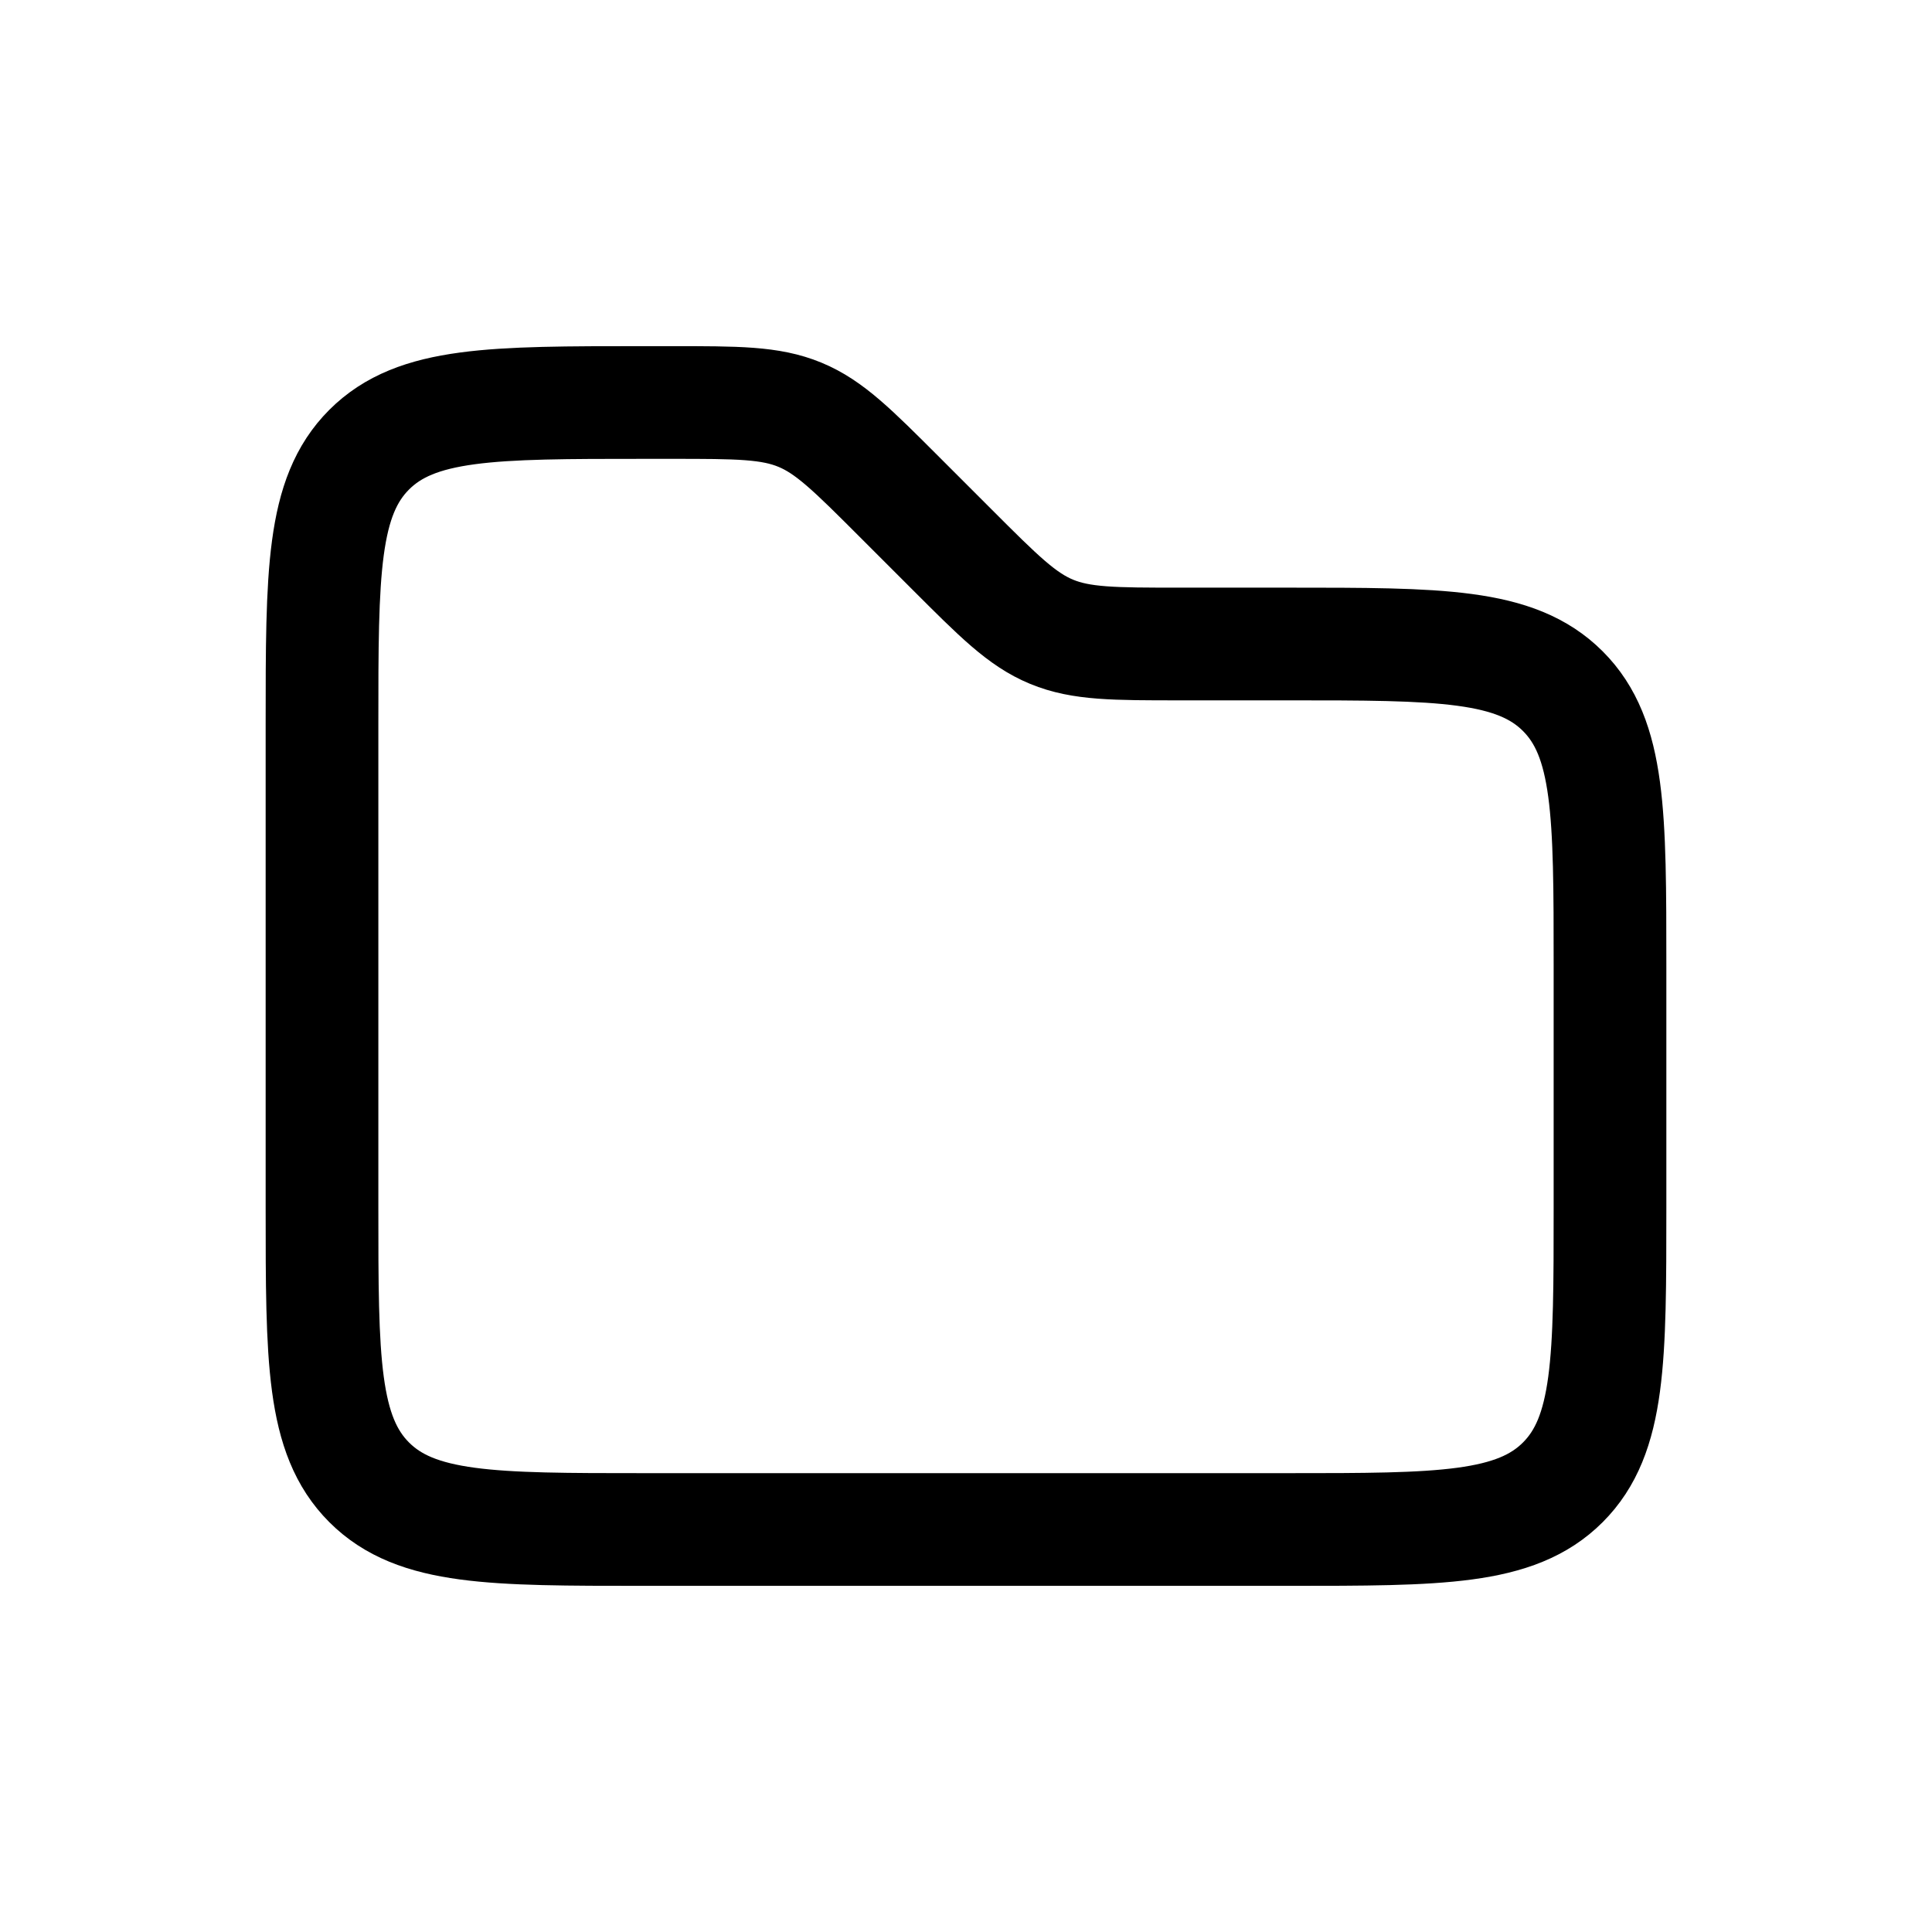
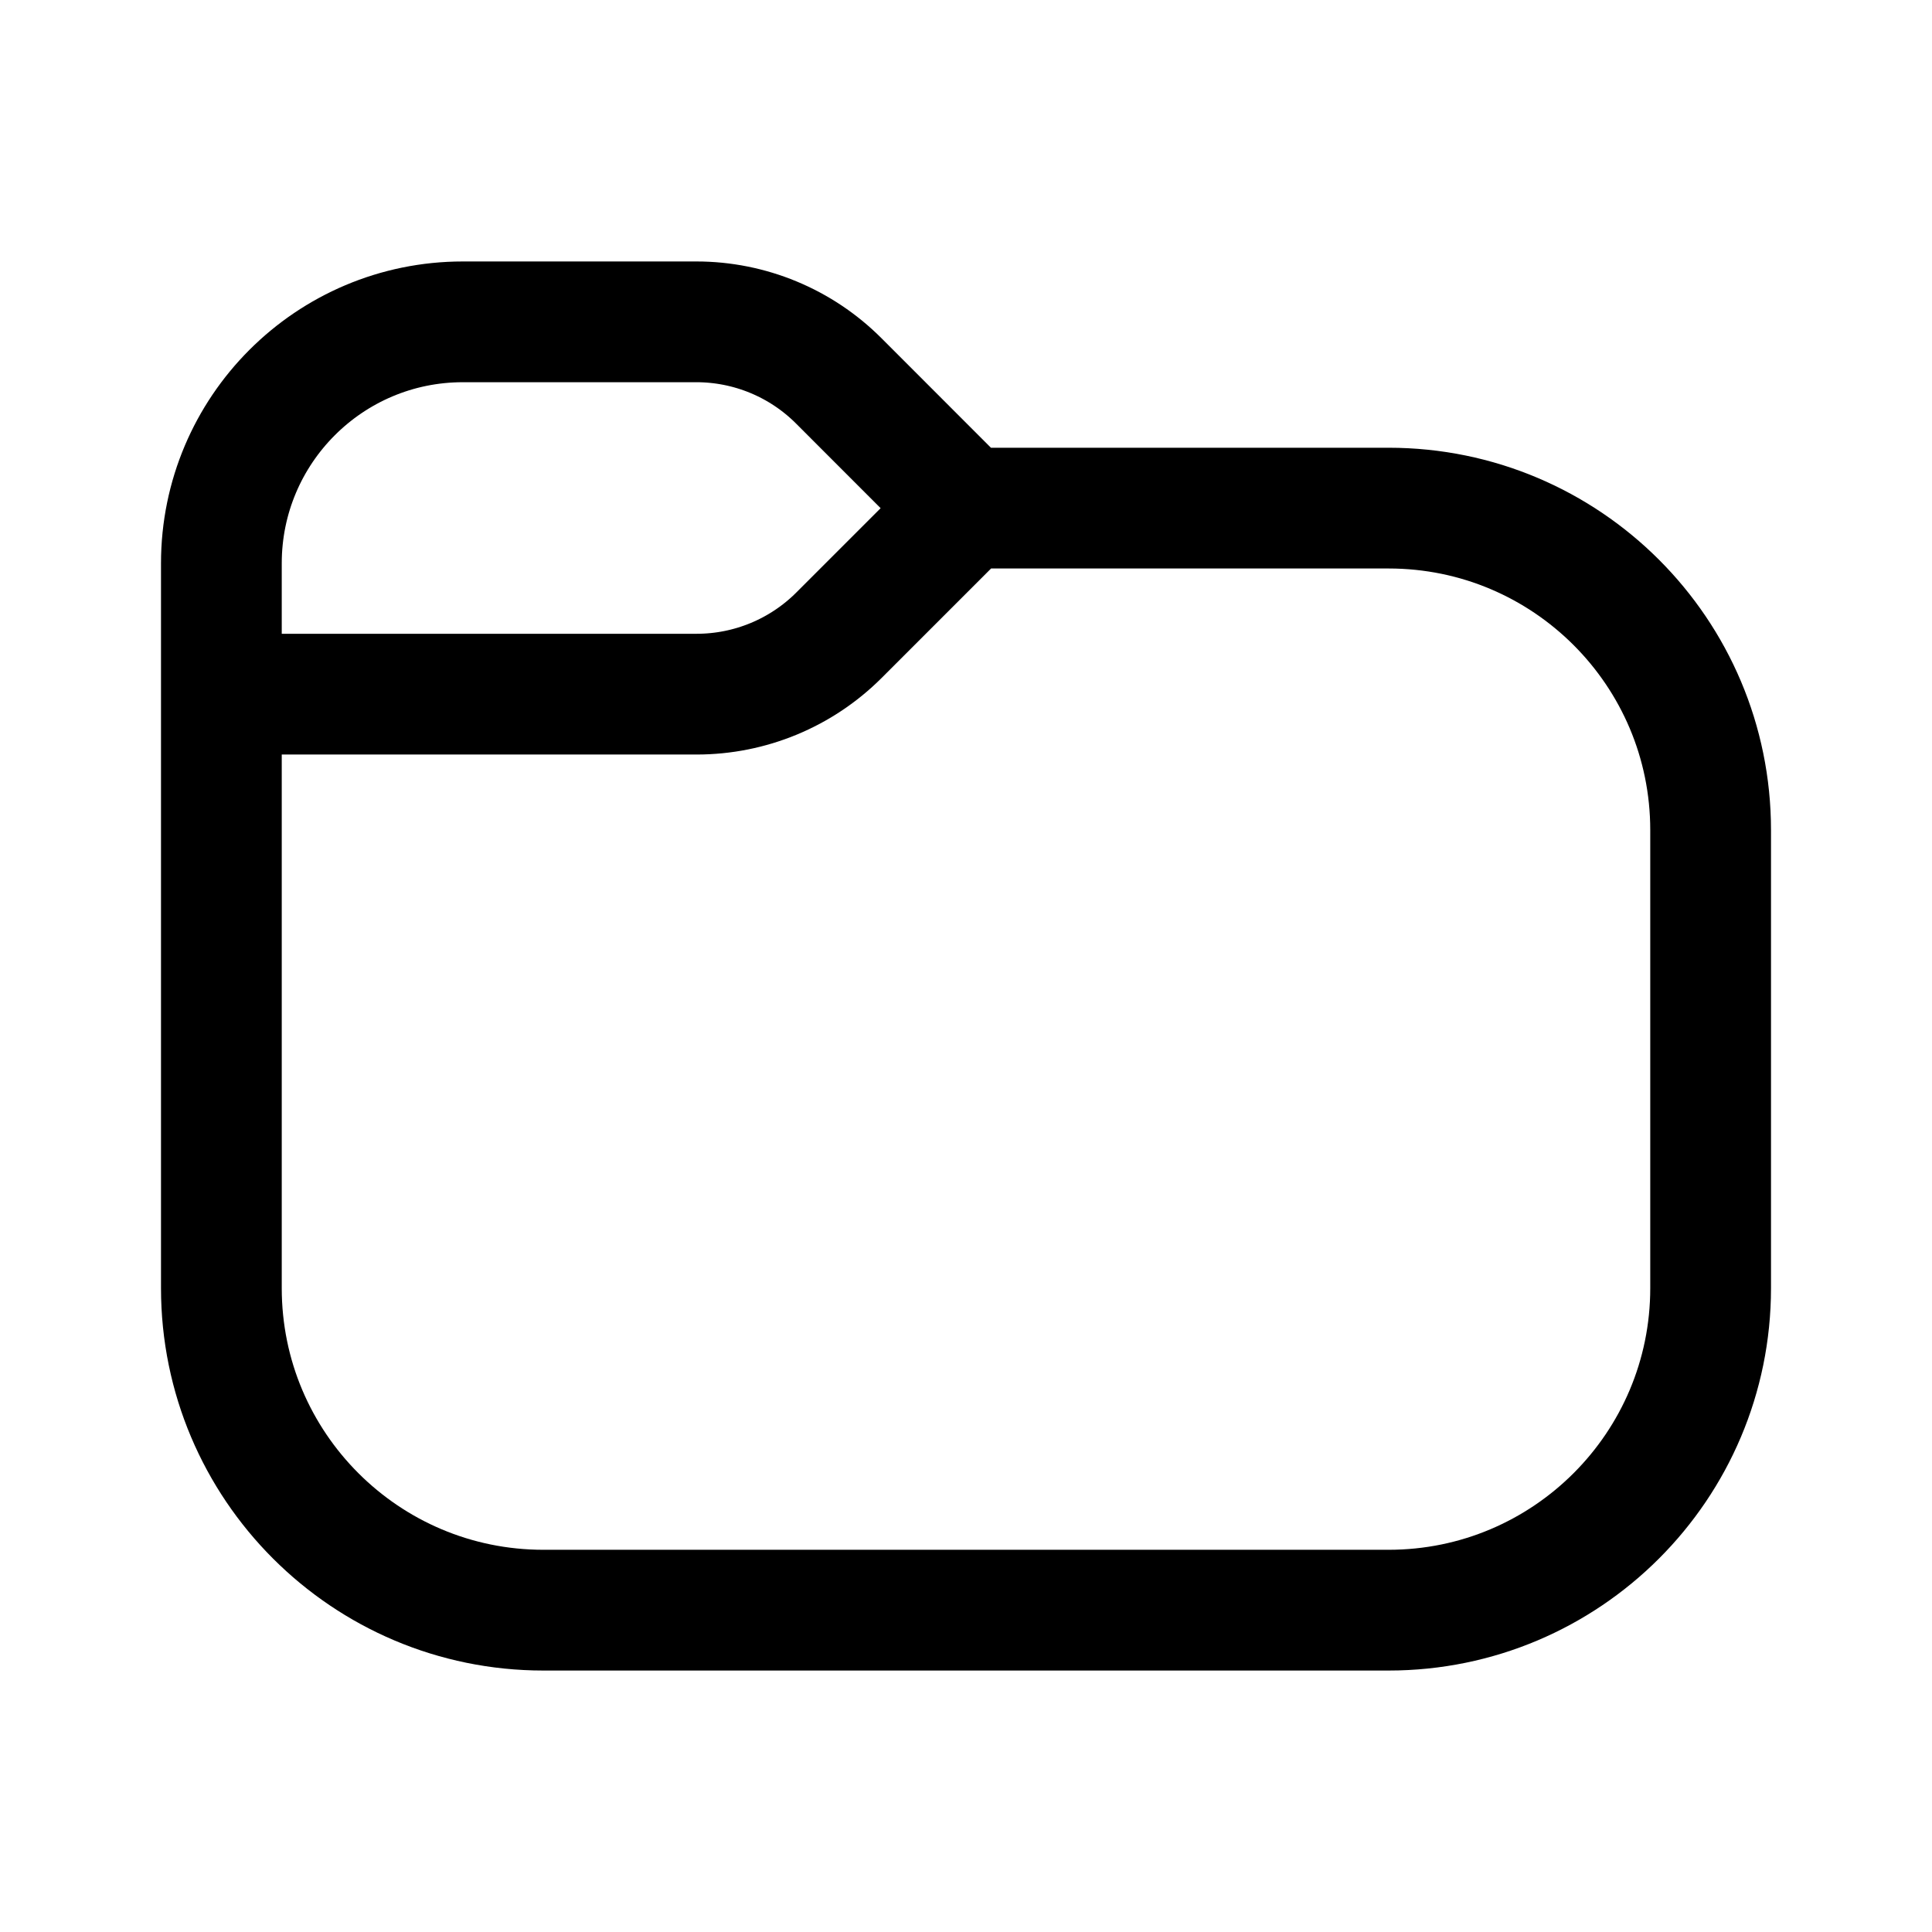
- <svg xmlns="http://www.w3.org/2000/svg" width="24" height="24" viewBox="0 0 24 24" fill="none">
-   <path d="M4 9C4 7.114 4 6.172 4.586 5.586C5.172 5 6.114 5 8 5H8.343C9.161 5 9.569 5 9.937 5.152C10.305 5.304 10.594 5.594 11.172 6.172L11.828 6.828C12.406 7.406 12.695 7.696 13.063 7.848C13.431 8 13.839 8 14.657 8H16C17.886 8 18.828 8 19.414 8.586C20 9.172 20 10.114 20 12V15C20 16.886 20 17.828 19.414 18.414C18.828 19 17.886 19 16 19H8C6.114 19 5.172 19 4.586 18.414C4 17.828 4 16.886 4 15V9Z" stroke="currentColor" stroke-width="1.4" />
+ <svg xmlns="http://www.w3.org/2000/svg" width="24" height="24" viewBox="0 0 24 24">
+   <path fill="none" stroke="currentColor" stroke-linejoin="round" stroke-width="1.5" d="M2.75 8.623v7.379a4 4 0 0 0 4 4h10.5a4 4 0 0 0 4-4v-5.69a4 4 0 0 0-4-4H12M2.75 8.624V6.998a3 3 0 0 1 3-3h2.9a2.5 2.5 0 0 1 1.768.732L12 6.313m-9.25 2.31h5.904a2.5 2.5 0 0 0 1.768-.732L12 6.313" />
</svg>
